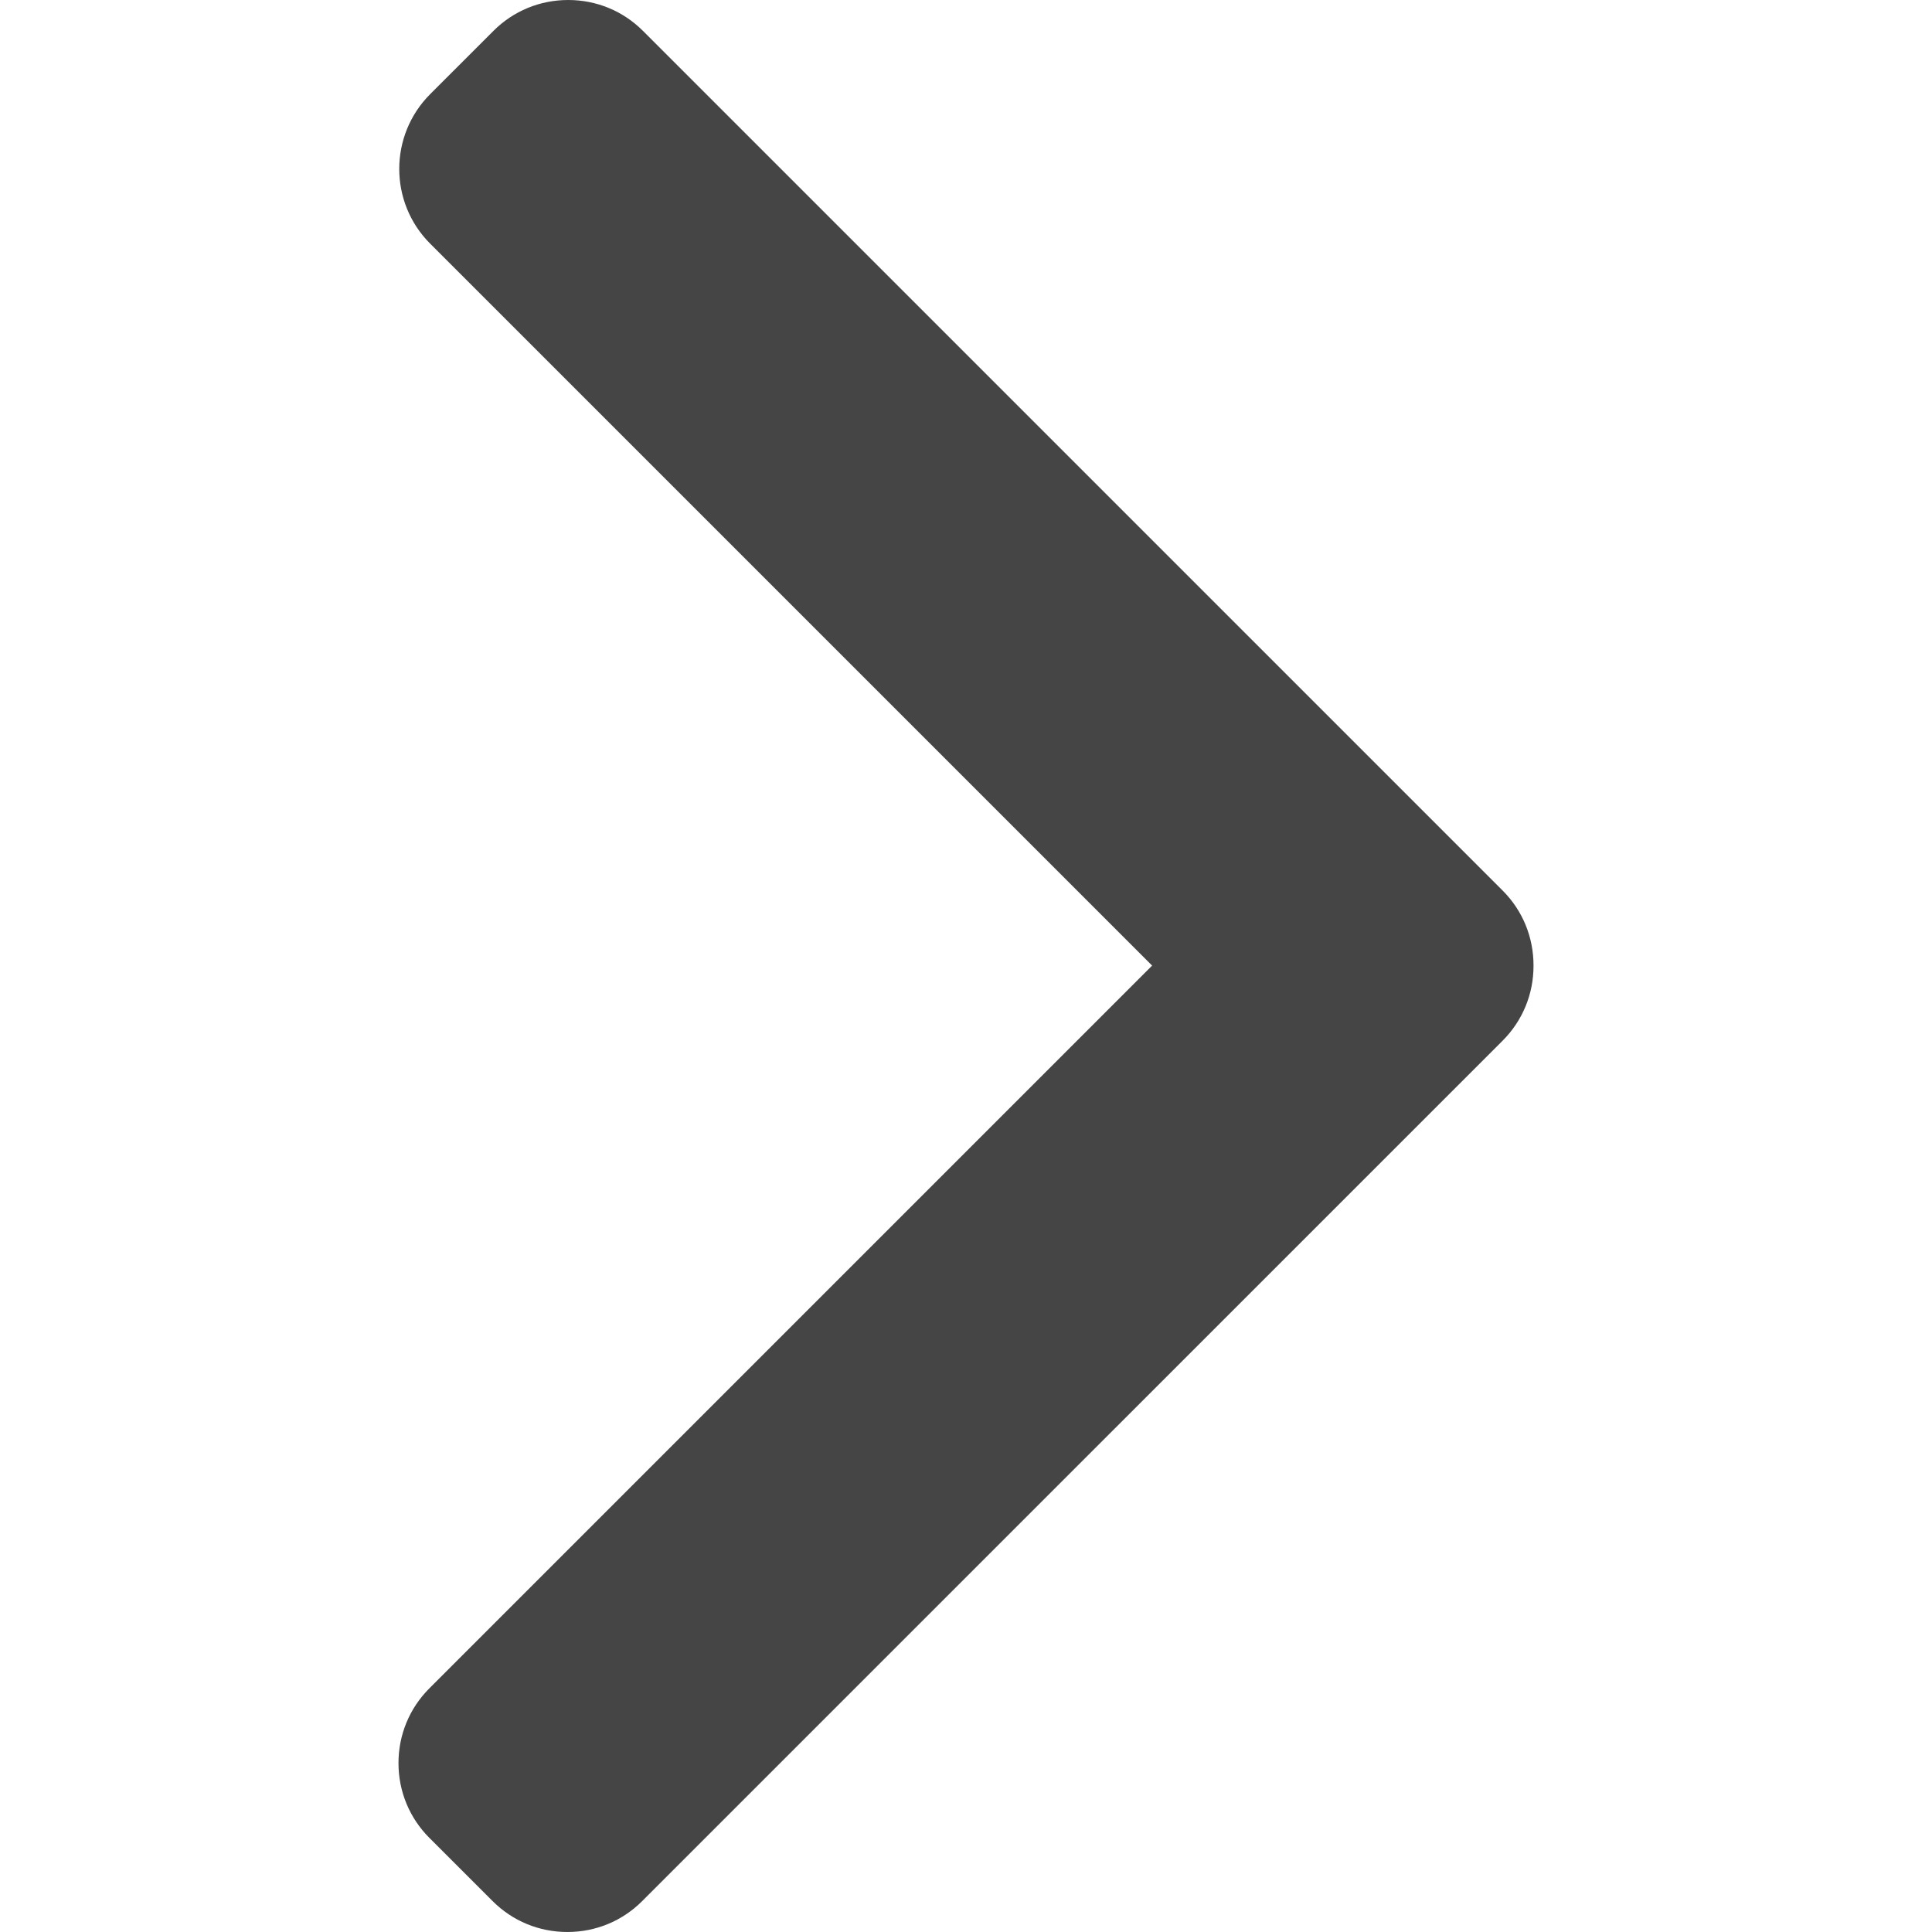
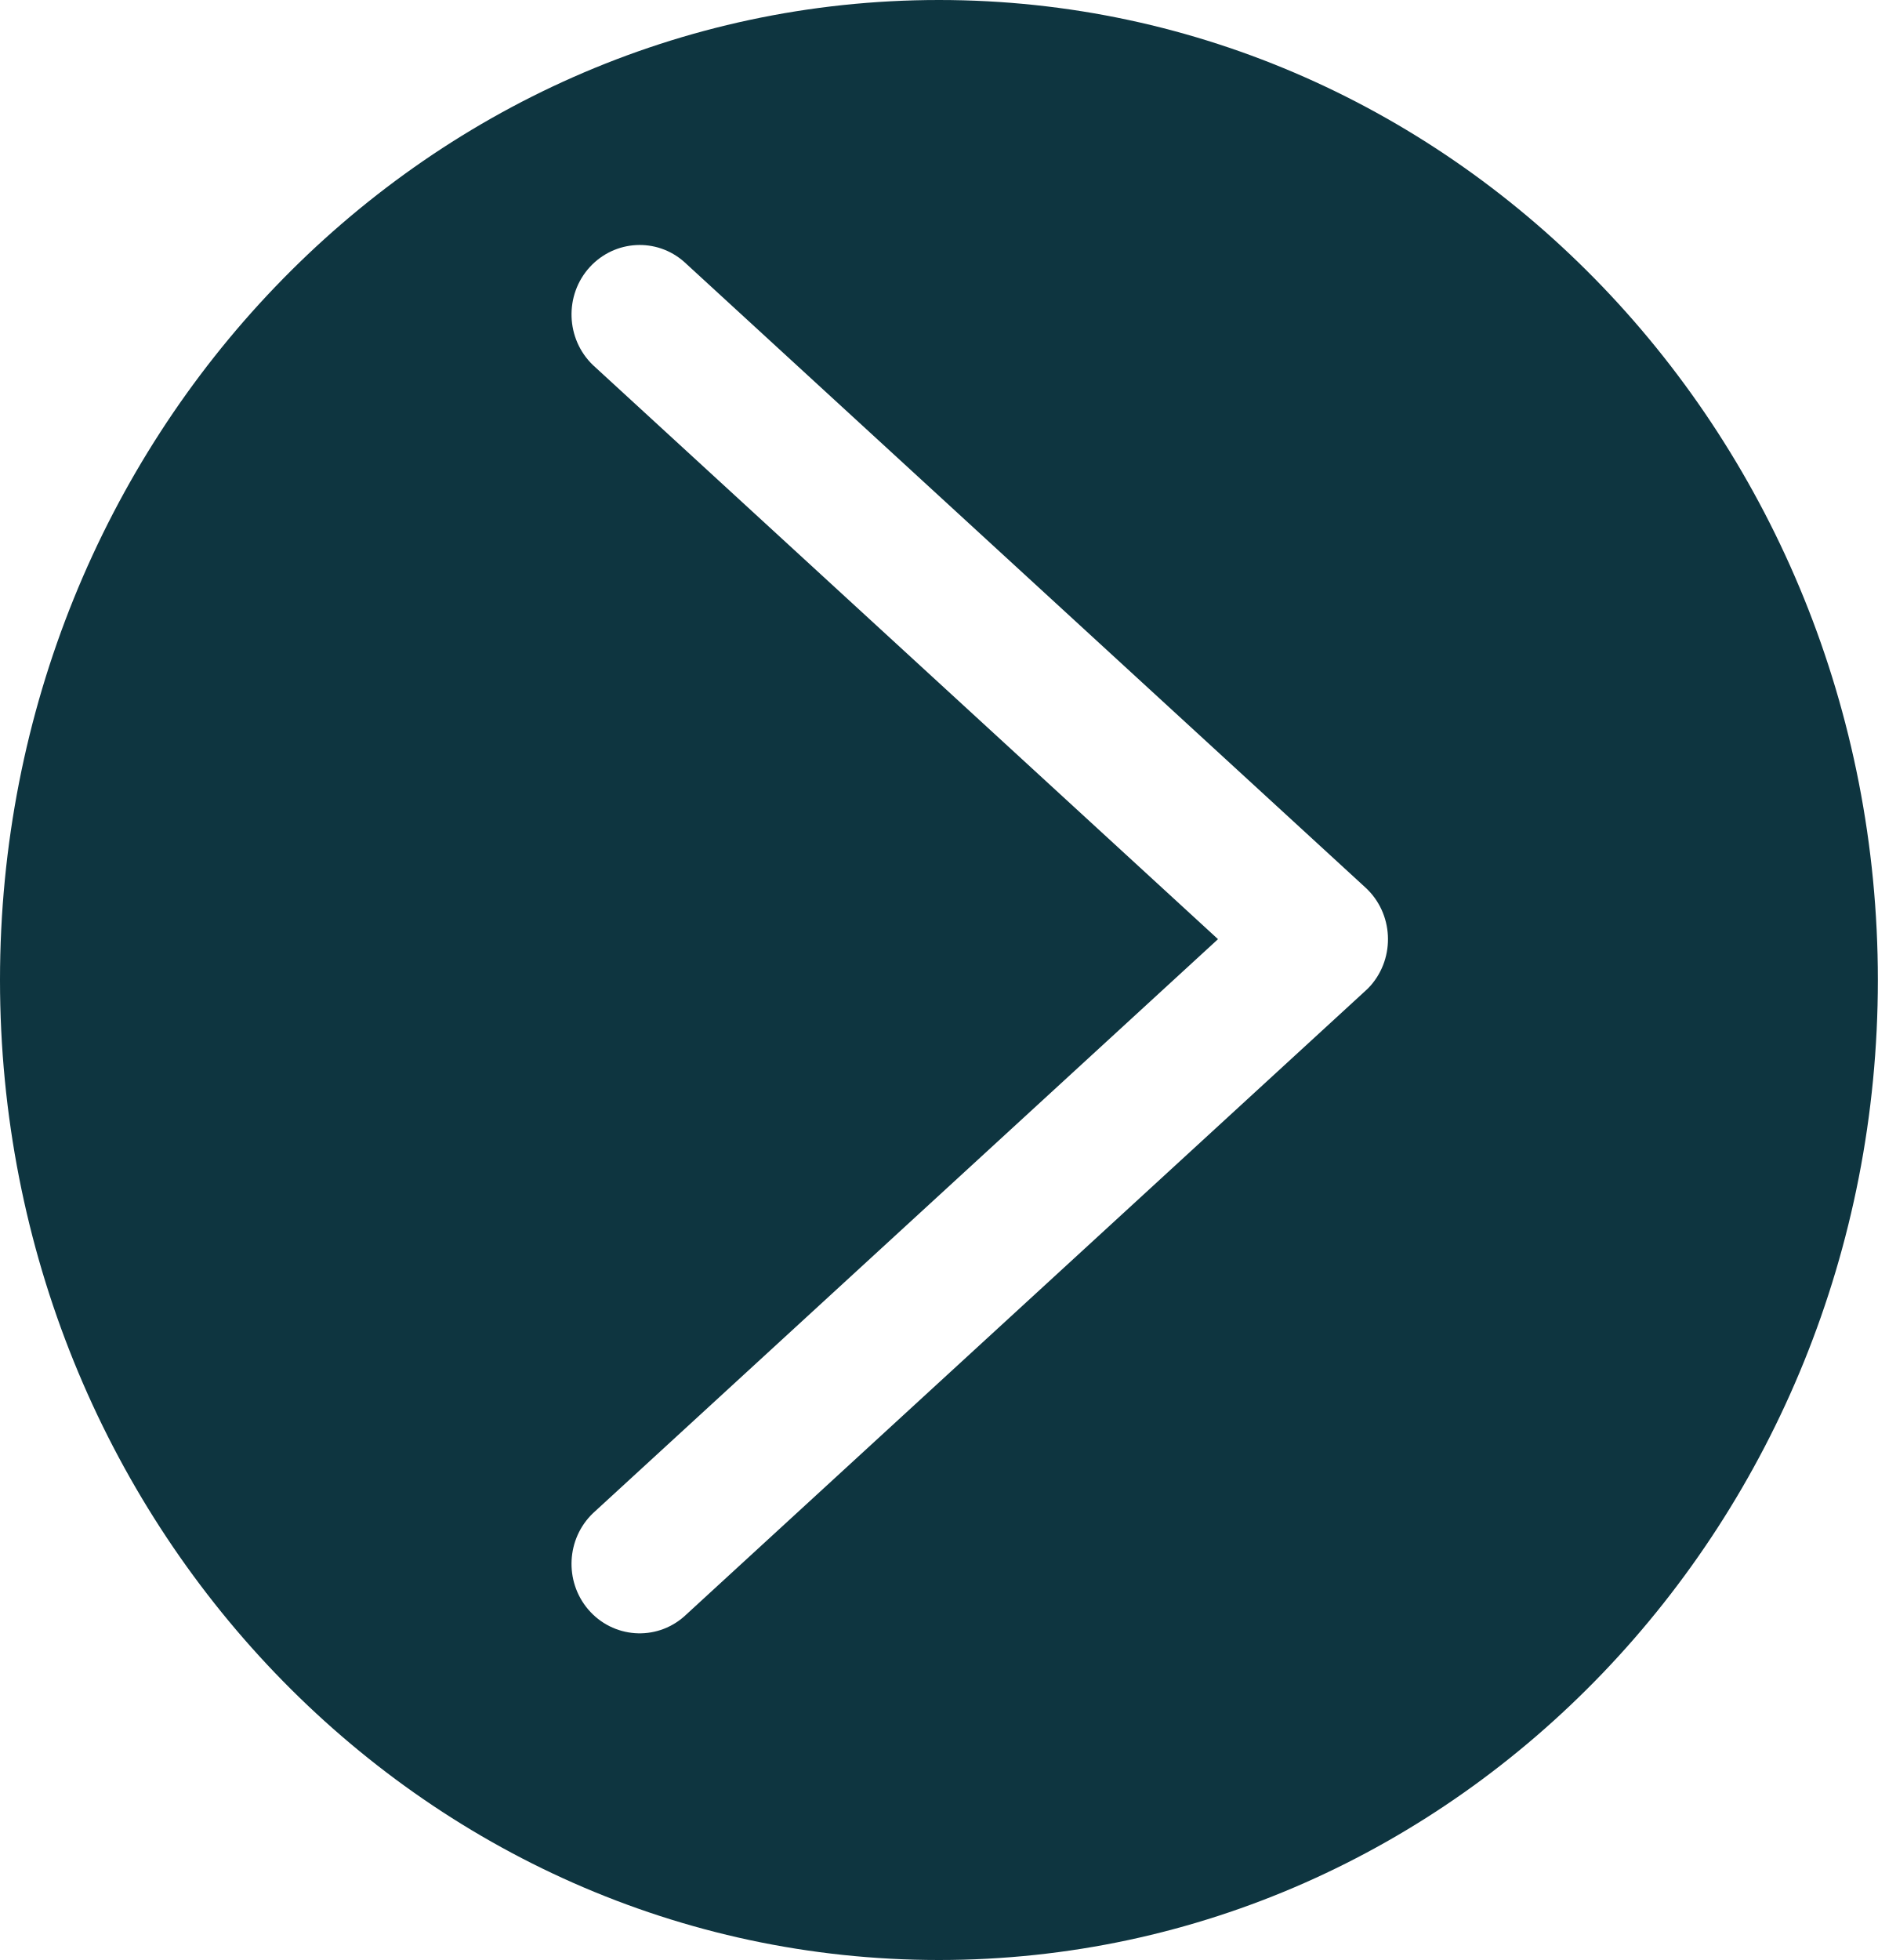
- <svg xmlns="http://www.w3.org/2000/svg" version="1.1" width="512" height="512" x="0" y="0" viewBox="0 0 492.004 492.004" style="enable-background:new 0 0 512 512" xml:space="preserve" class="">
-   <g>
-     <g>
-       <g>
-         <path d="M382.678,226.804L163.73,7.86C158.666,2.792,151.906,0,144.698,0s-13.968,2.792-19.032,7.86l-16.124,16.12    c-10.492,10.504-10.492,27.576,0,38.064L293.398,245.9l-184.06,184.06c-5.064,5.068-7.86,11.824-7.86,19.028    c0,7.212,2.796,13.968,7.86,19.04l16.124,16.116c5.068,5.068,11.824,7.86,19.032,7.86s13.968-2.792,19.032-7.86L382.678,265    c5.076-5.084,7.864-11.872,7.848-19.088C390.542,238.668,387.754,231.884,382.678,226.804z" fill="#464545" data-original="#000000" style="" class="" />
-       </g>
-     </g>
-     <g>
- </g>
-     <g>
- </g>
-     <g>
- </g>
-     <g>
- </g>
-     <g>
- </g>
-     <g>
- </g>
-     <g>
- </g>
-     <g>
- </g>
-     <g>
- </g>
-     <g>
- </g>
-     <g>
- </g>
-     <g>
- </g>
-     <g>
- </g>
-     <g>
- </g>
-     <g>
- </g>
-   </g>
+ <svg xmlns="http://www.w3.org/2000/svg" width="23" height="24" viewBox="0 0 23 24" fill="none">
+   <path fill-rule="evenodd" clip-rule="evenodd" d="M0 12C0 5.373 5.149 0 11.5 0C17.851 0 23 5.373 23 12C23 18.627 17.851 24 11.5 24C5.149 24 0 18.627 0 12ZM16.724 12.132C16.746 12.113 16.766 12.092 16.786 12.07C17.094 11.72 17.066 11.182 16.724 10.868L8.38 3.207C8.042 2.908 7.532 2.936 7.225 3.269C6.91 3.612 6.928 4.151 7.264 4.472L14.918 11.5L7.264 18.528C6.937 18.84 6.91 19.36 7.203 19.706C7.505 20.061 8.032 20.1 8.38 19.793L16.724 12.132Z" fill="#0E3540" />
</svg>
